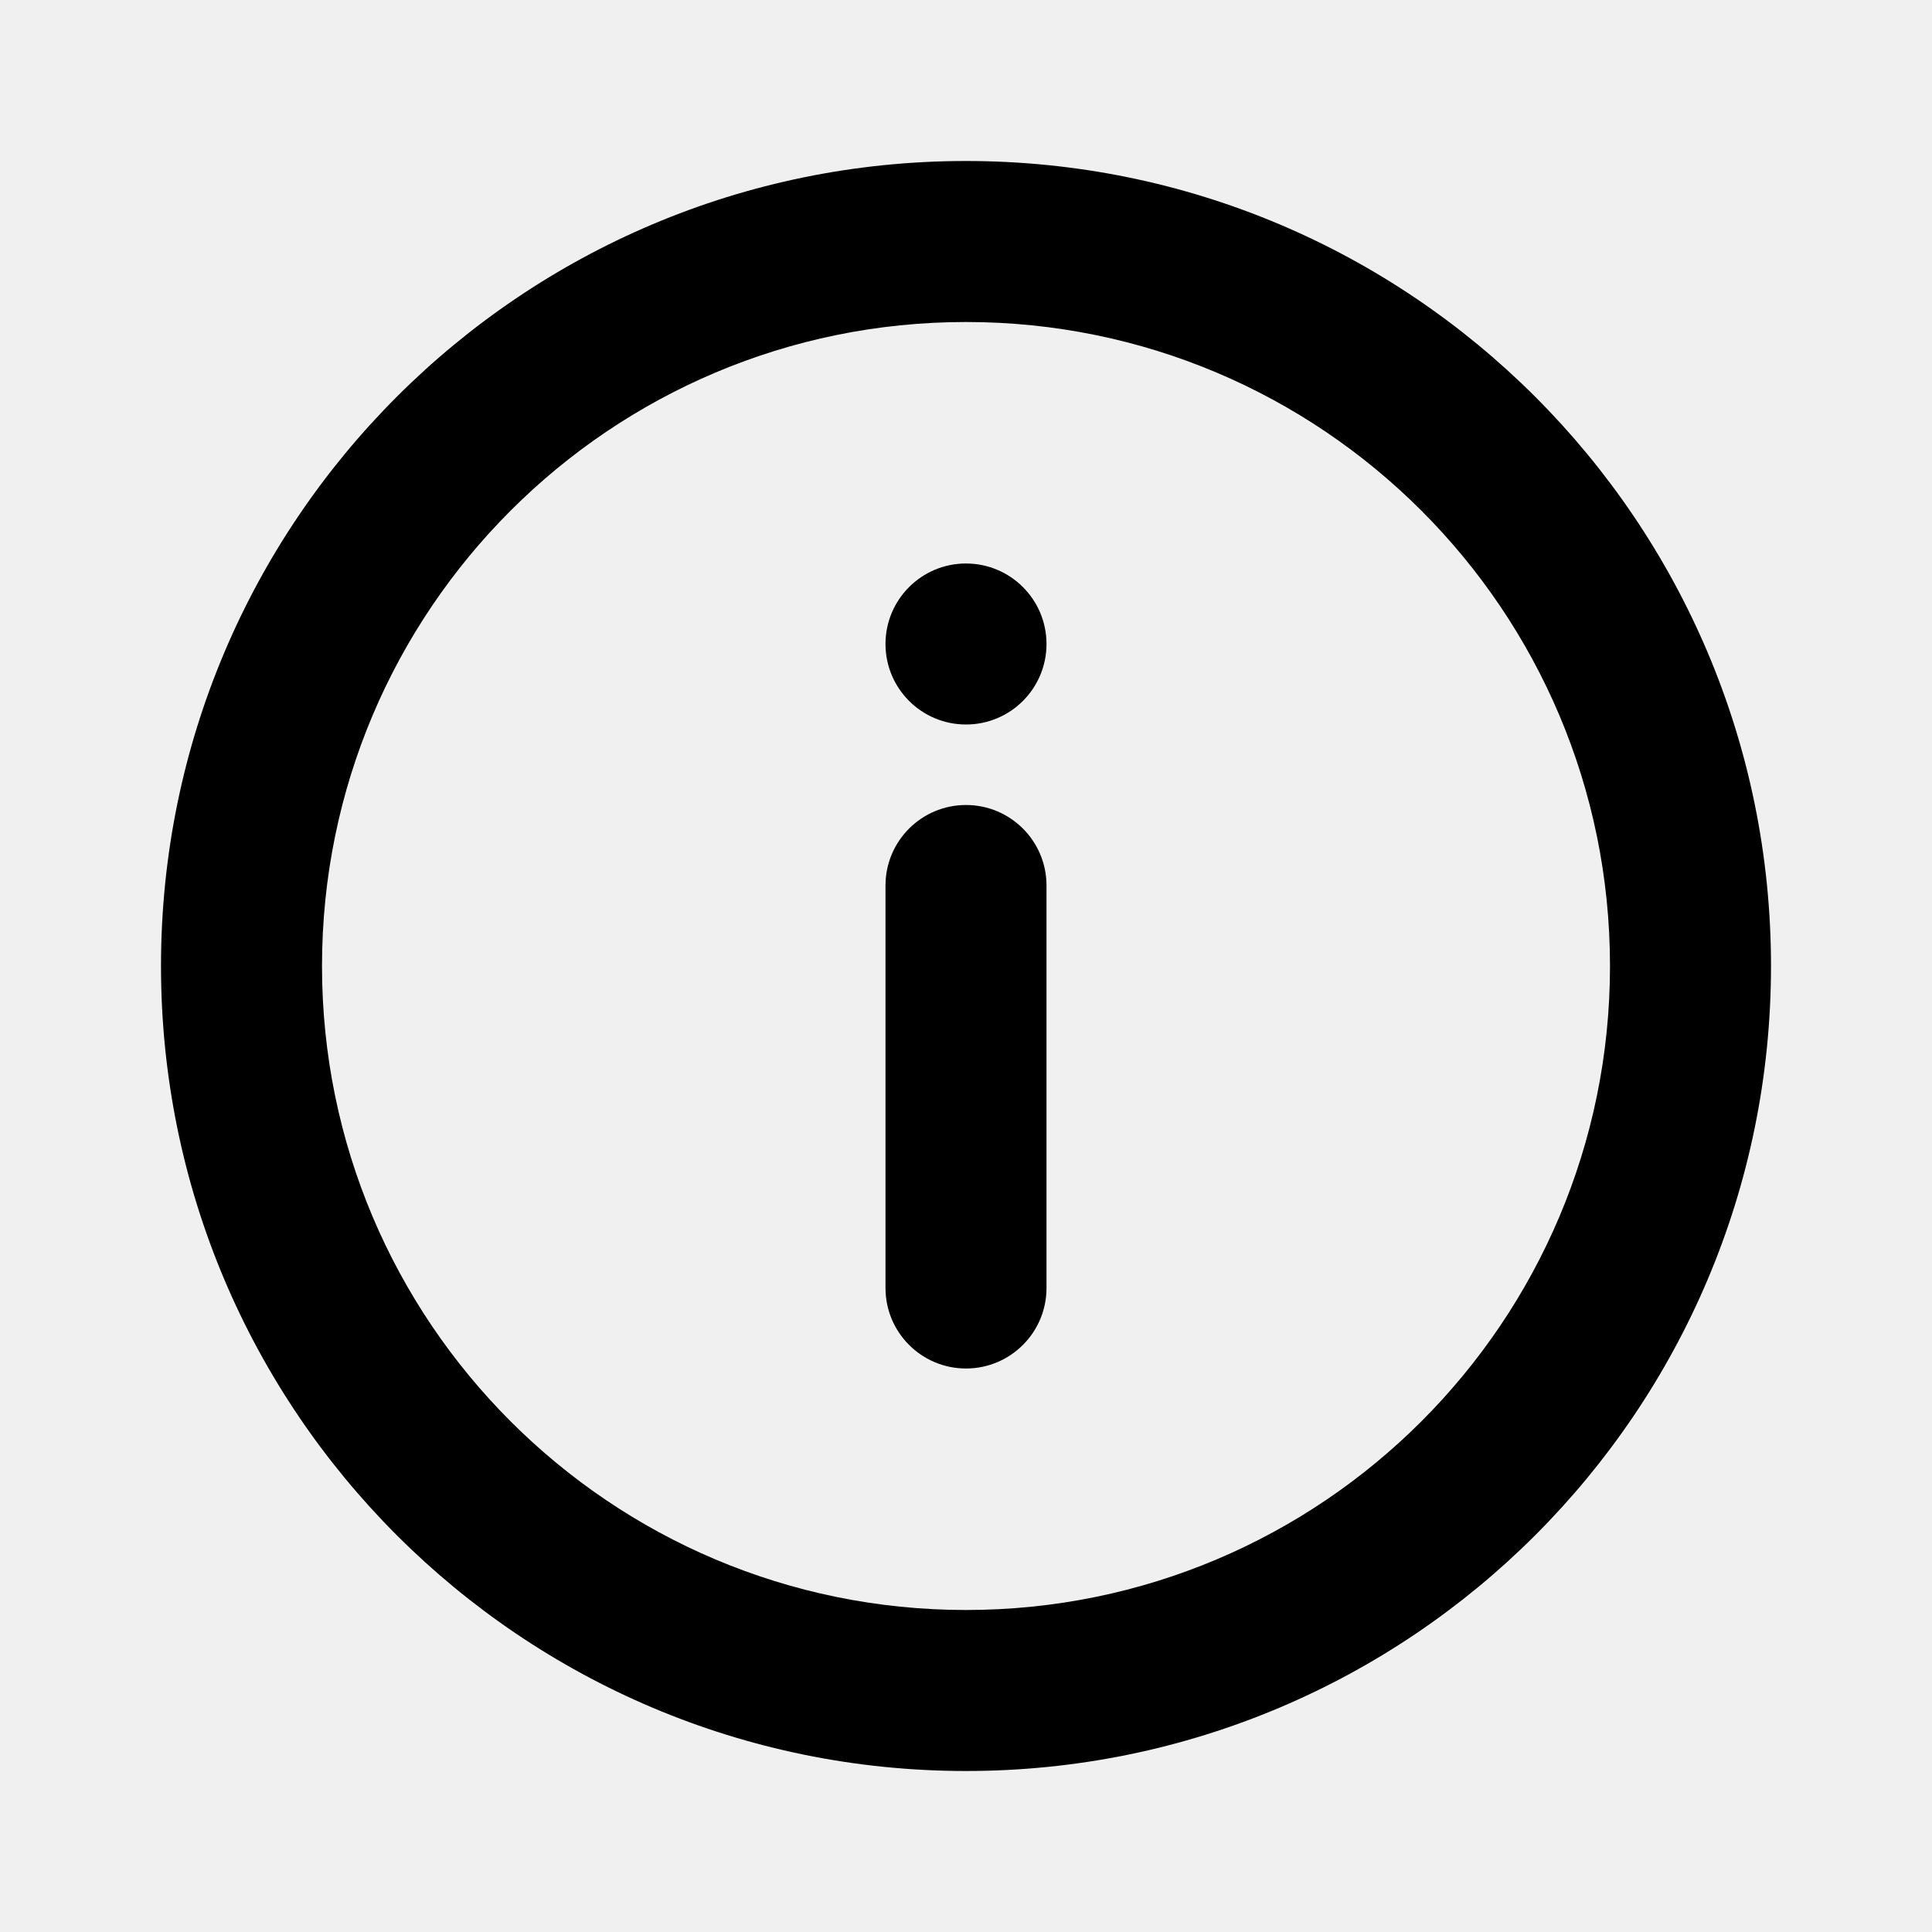
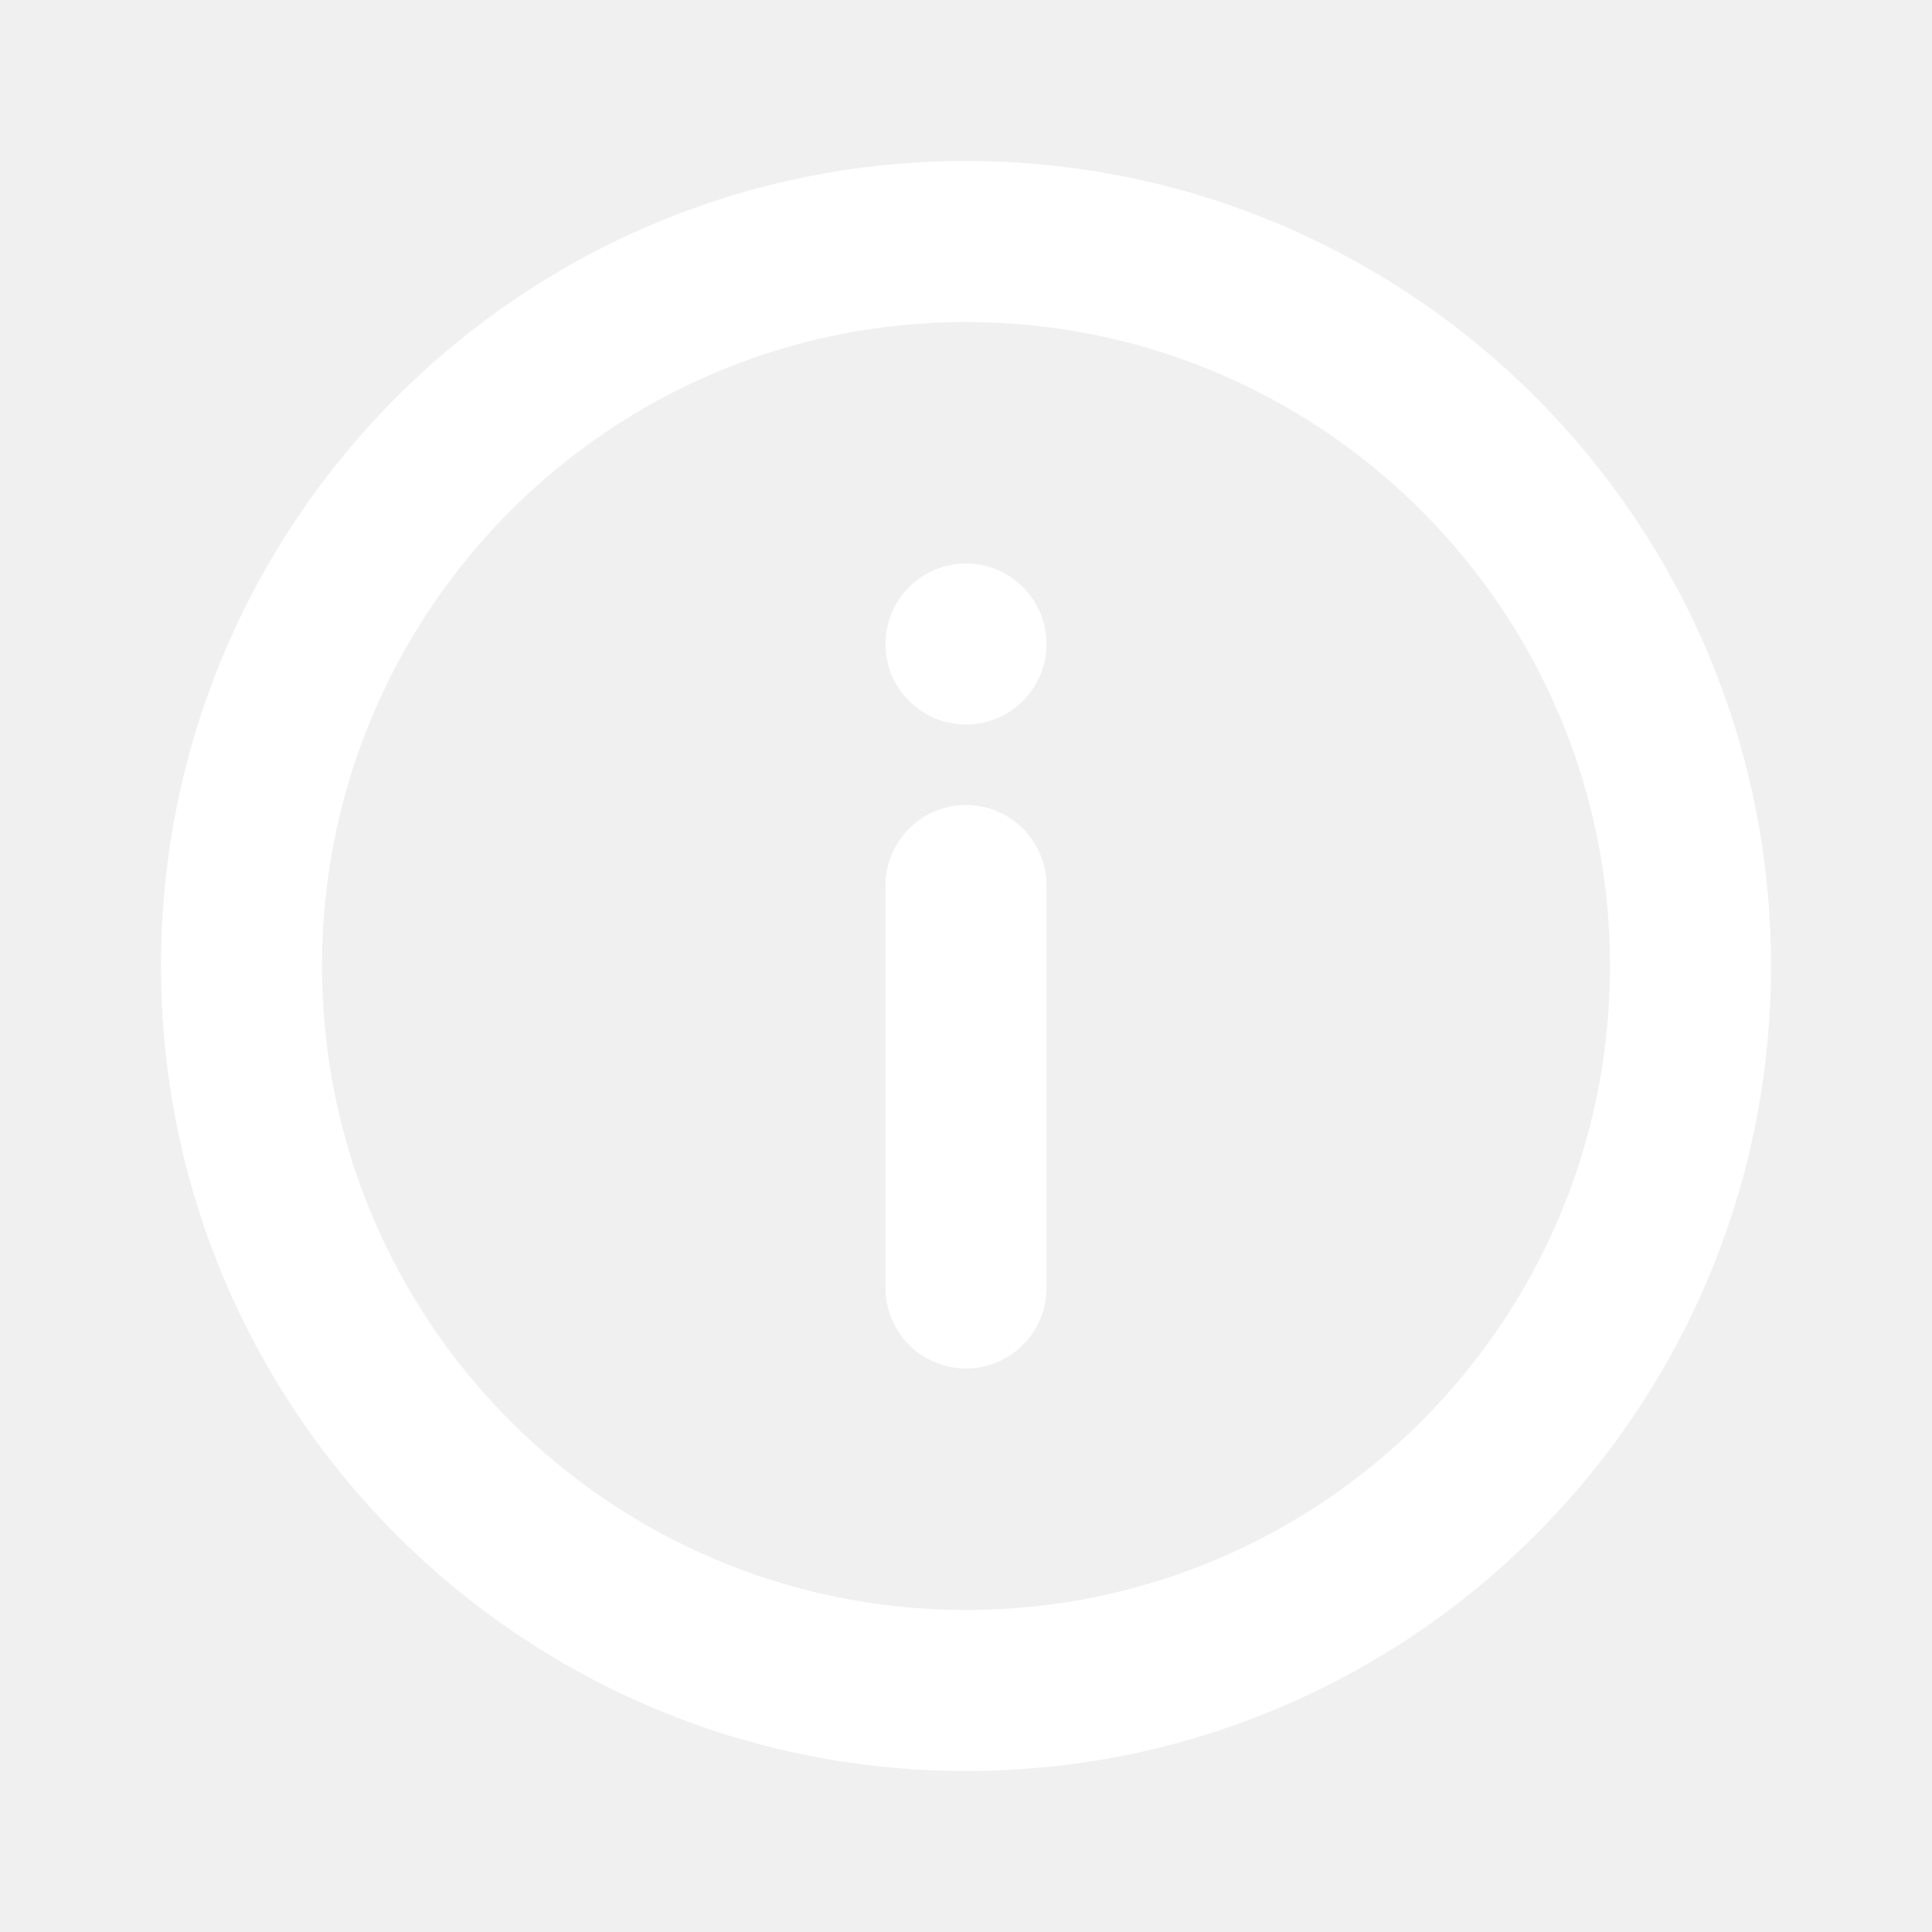
<svg xmlns="http://www.w3.org/2000/svg" width="24" height="24" role="presentation" focusable="false" viewBox="0 0 24 24">
-   <path fill-rule="evenodd" clip-rule="evenodd" d="M12 20a8 8 0 100-16 8 8 0 000 16zm0 2c5.523 0 10-4.477 10-10S17.523 2 12 2 2 6.477 2 12s4.477 10 10 10z" fill="currentColor" />
-   <path d="M11 11a1 1 0 112 0v5a1 1 0 11-2 0v-5zm2-3a1 1 0 11-2 0 1 1 0 012 0z" fill="currentColor" />
+   <path fill-rule="evenodd" clip-rule="evenodd" d="M12 20a8 8 0 100-16 8 8 0 000 16zm0 2c5.523 0 10-4.477 10-10S17.523 2 12 2 2 6.477 2 12s4.477 10 10 10z" fill="white" />
+   <path d="M11 11a1 1 0 112 0v5a1 1 0 11-2 0v-5zm2-3a1 1 0 11-2 0 1 1 0 012 0z" fill="white" />
</svg>
